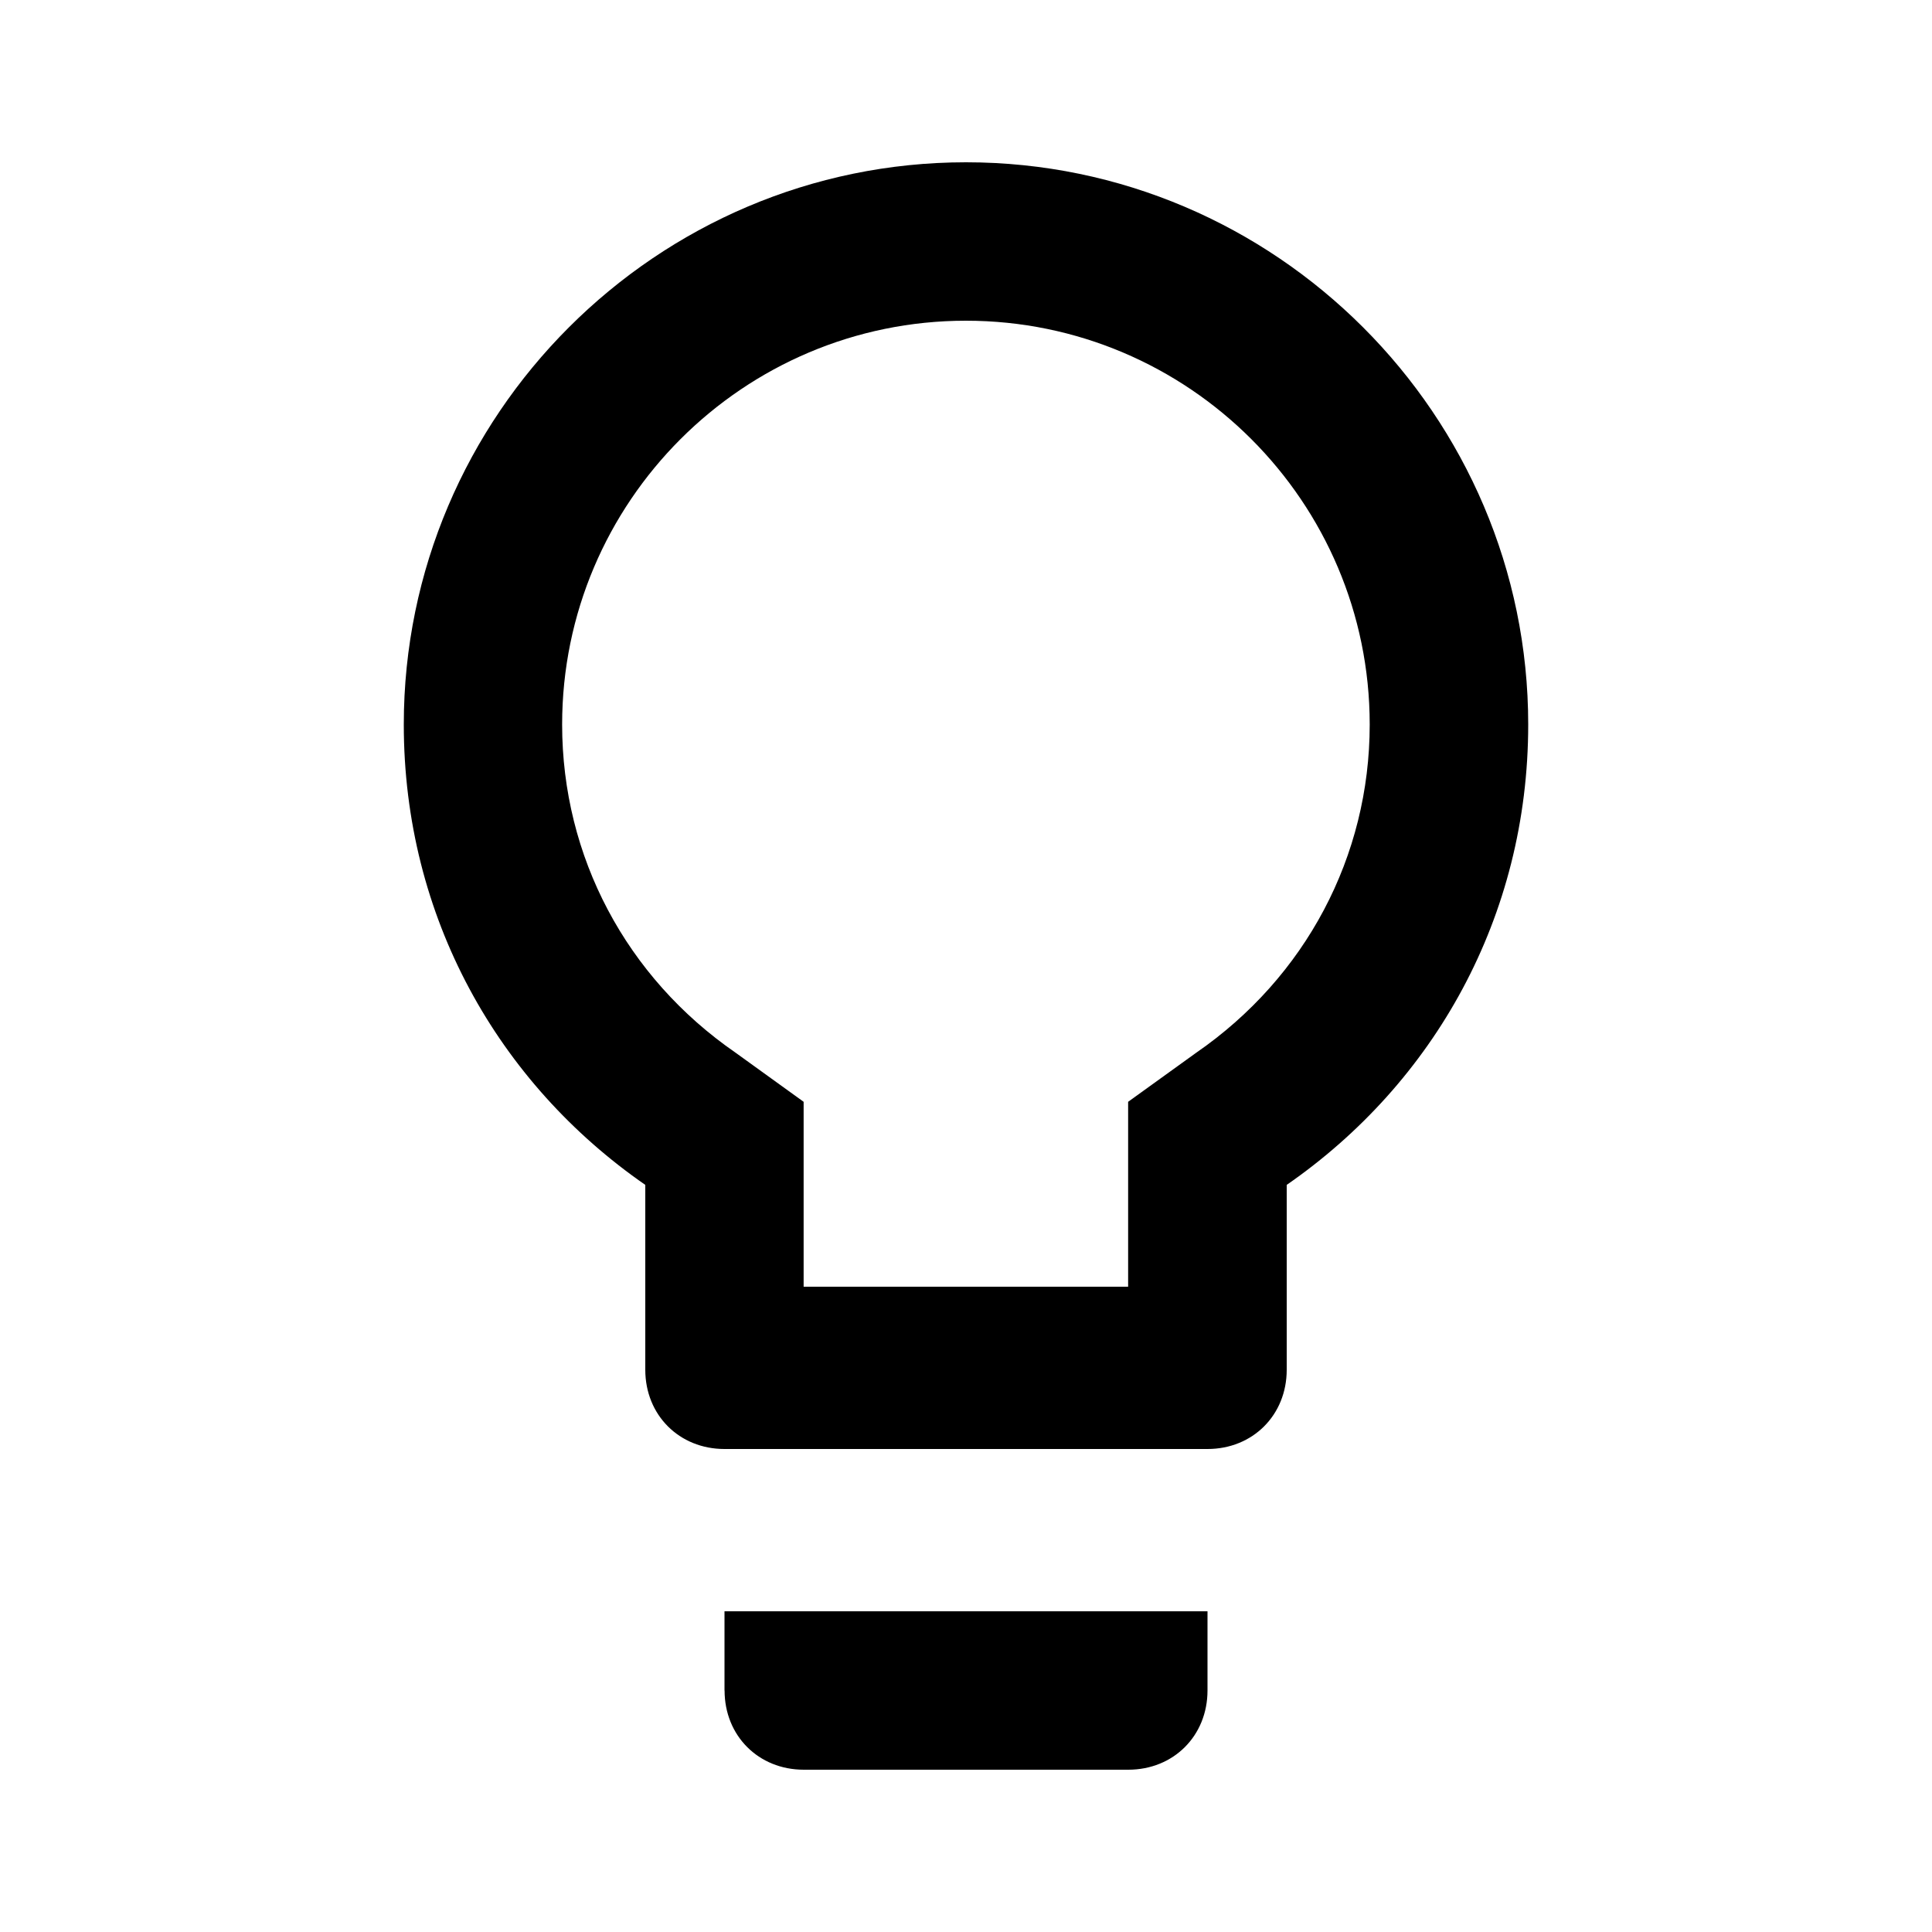
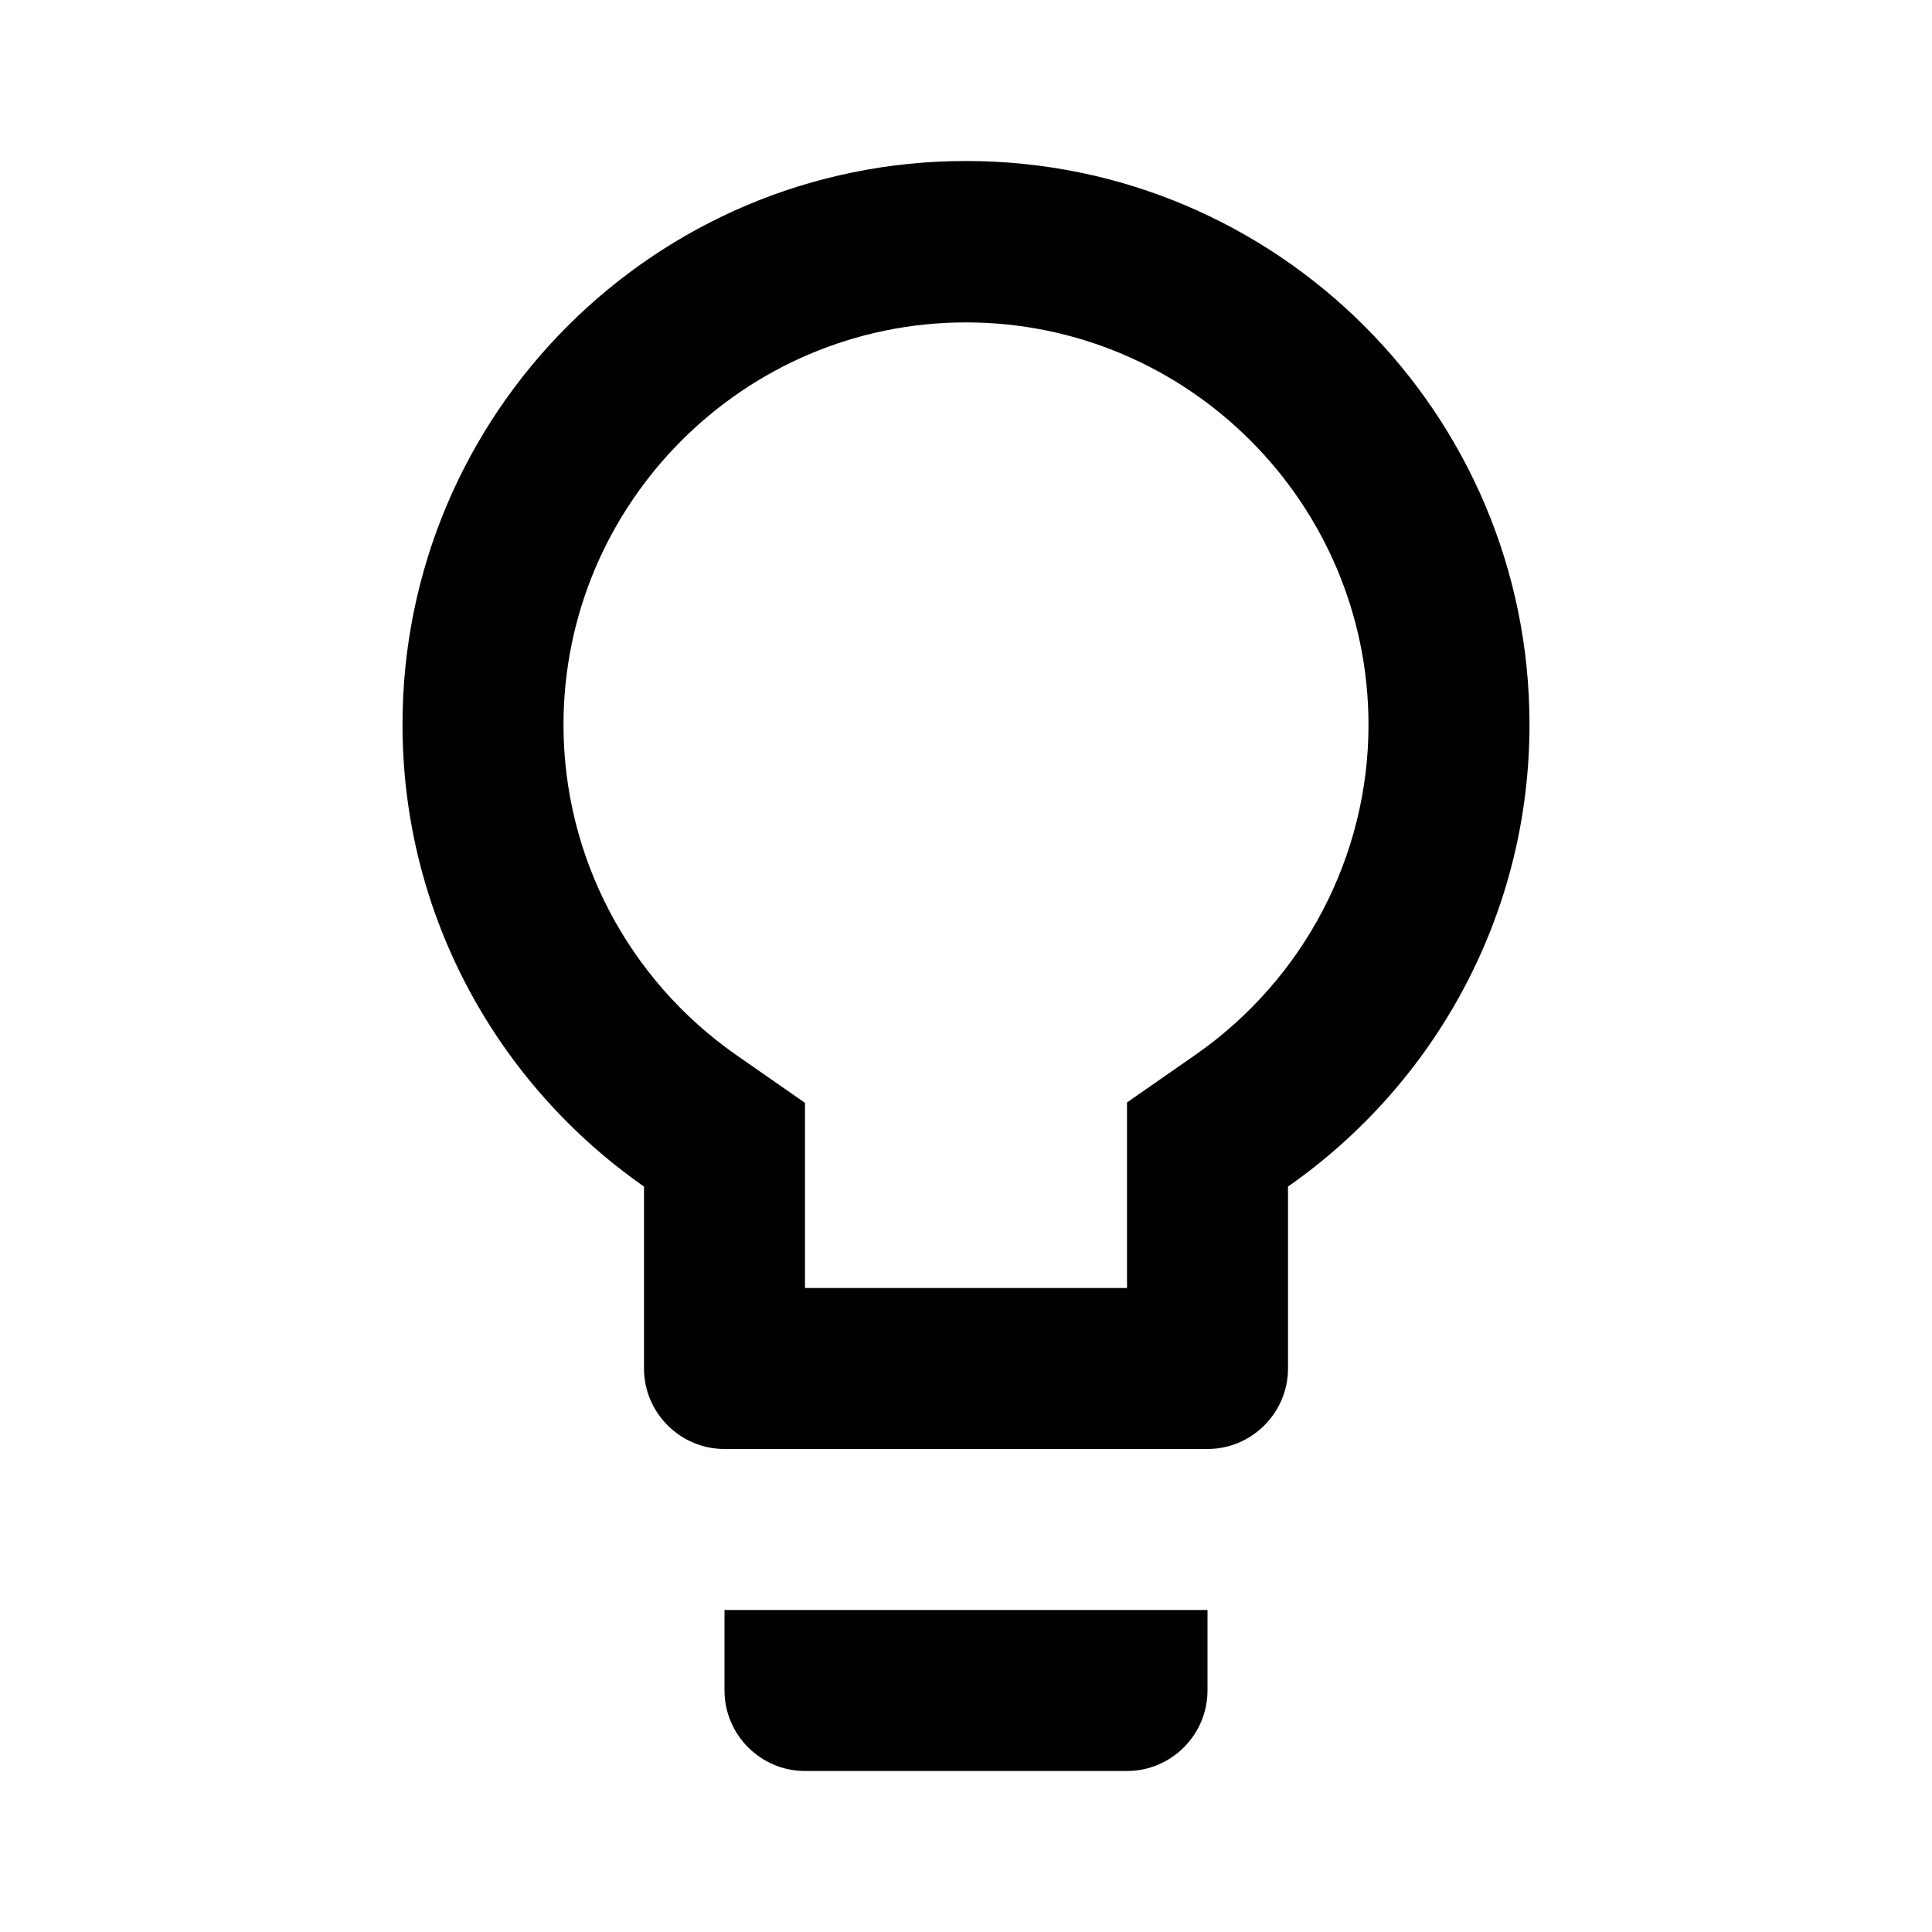
- <svg xmlns="http://www.w3.org/2000/svg" version="1.1" width="24" height="24" viewBox="0 0 24 24">
-   <path d="M14.859 13.078c1.359-0.938 2.156-2.438 2.156-4.078 0-2.766-2.25-5.016-5.016-5.016s-5.016 2.25-5.016 5.016c0 1.641 0.797 3.141 2.156 4.078l0.844 0.609v2.297h4.031v-2.297zM12 2.016c3.844 0 6.984 3.141 6.984 6.984 0 2.391-1.172 4.453-3 5.719v2.297c0 0.563-0.422 0.984-0.984 0.984h-6c-0.563 0-0.984-0.422-0.984-0.984v-2.297c-1.828-1.266-3-3.328-3-5.719 0-3.844 3.141-6.984 6.984-6.984zM9 21v-0.984h6v0.984c0 0.563-0.422 0.984-0.984 0.984h-4.031c-0.563 0-0.984-0.422-0.984-0.984z" />
+ <svg xmlns="http://www.w3.org/2000/svg" width="48" height="48" viewBox="0 0 48 48">
+   <path fill="#010101" d="M18 42c0 1.1.9 2 2 2h8c1.1 0 2-.9 2-2v-2H18v2zm6-38c-7.73 0-14 6.27-14 14 0 4.76 2.38 8.95 6 11.48V34c0 1.1.9 2 2 2h12c1.1 0 2-.9 2-2v-4.52c3.62-2.53 6-6.72 6-11.48 0-7.73-6.27-14-14-14zm5.71 22.2L28 27.39V32h-8v-4.6l-1.71-1.19C15.6 24.33 14 21.27 14 18.01c0-5.51 4.49-10 10-10s10 4.49 10 10c0 3.25-1.6 6.31-4.29 8.19z" />
</svg>
